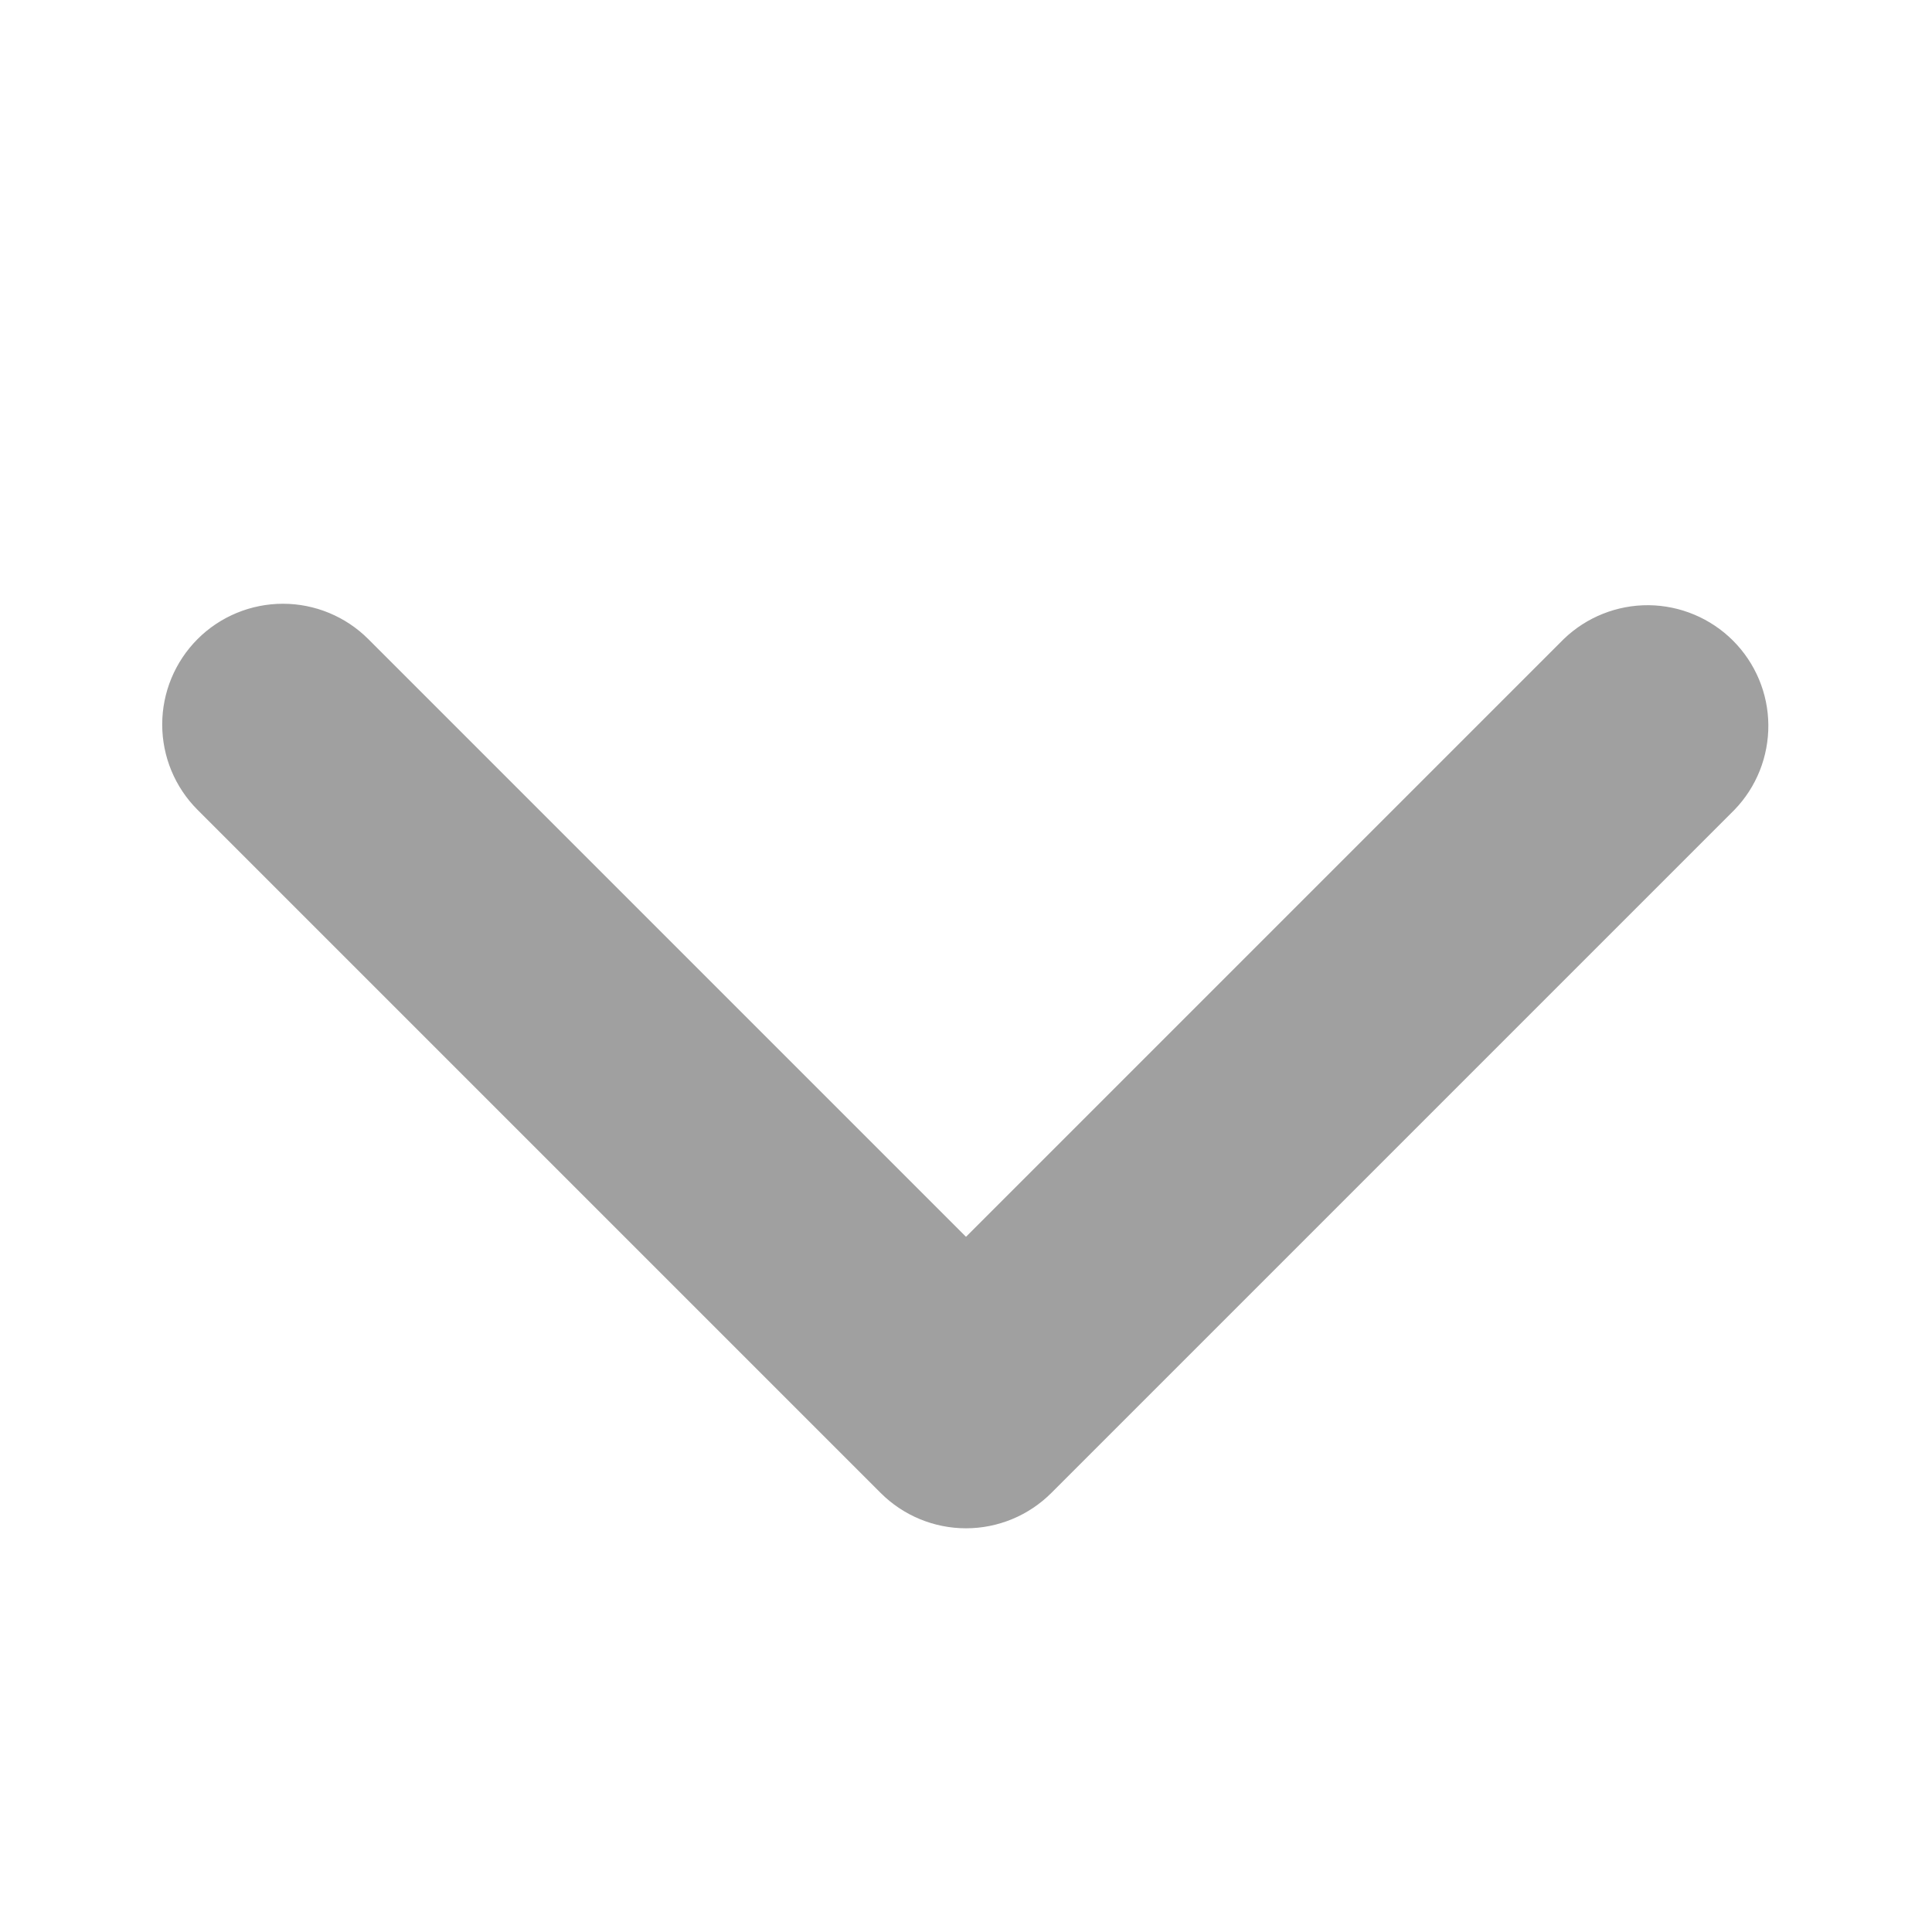
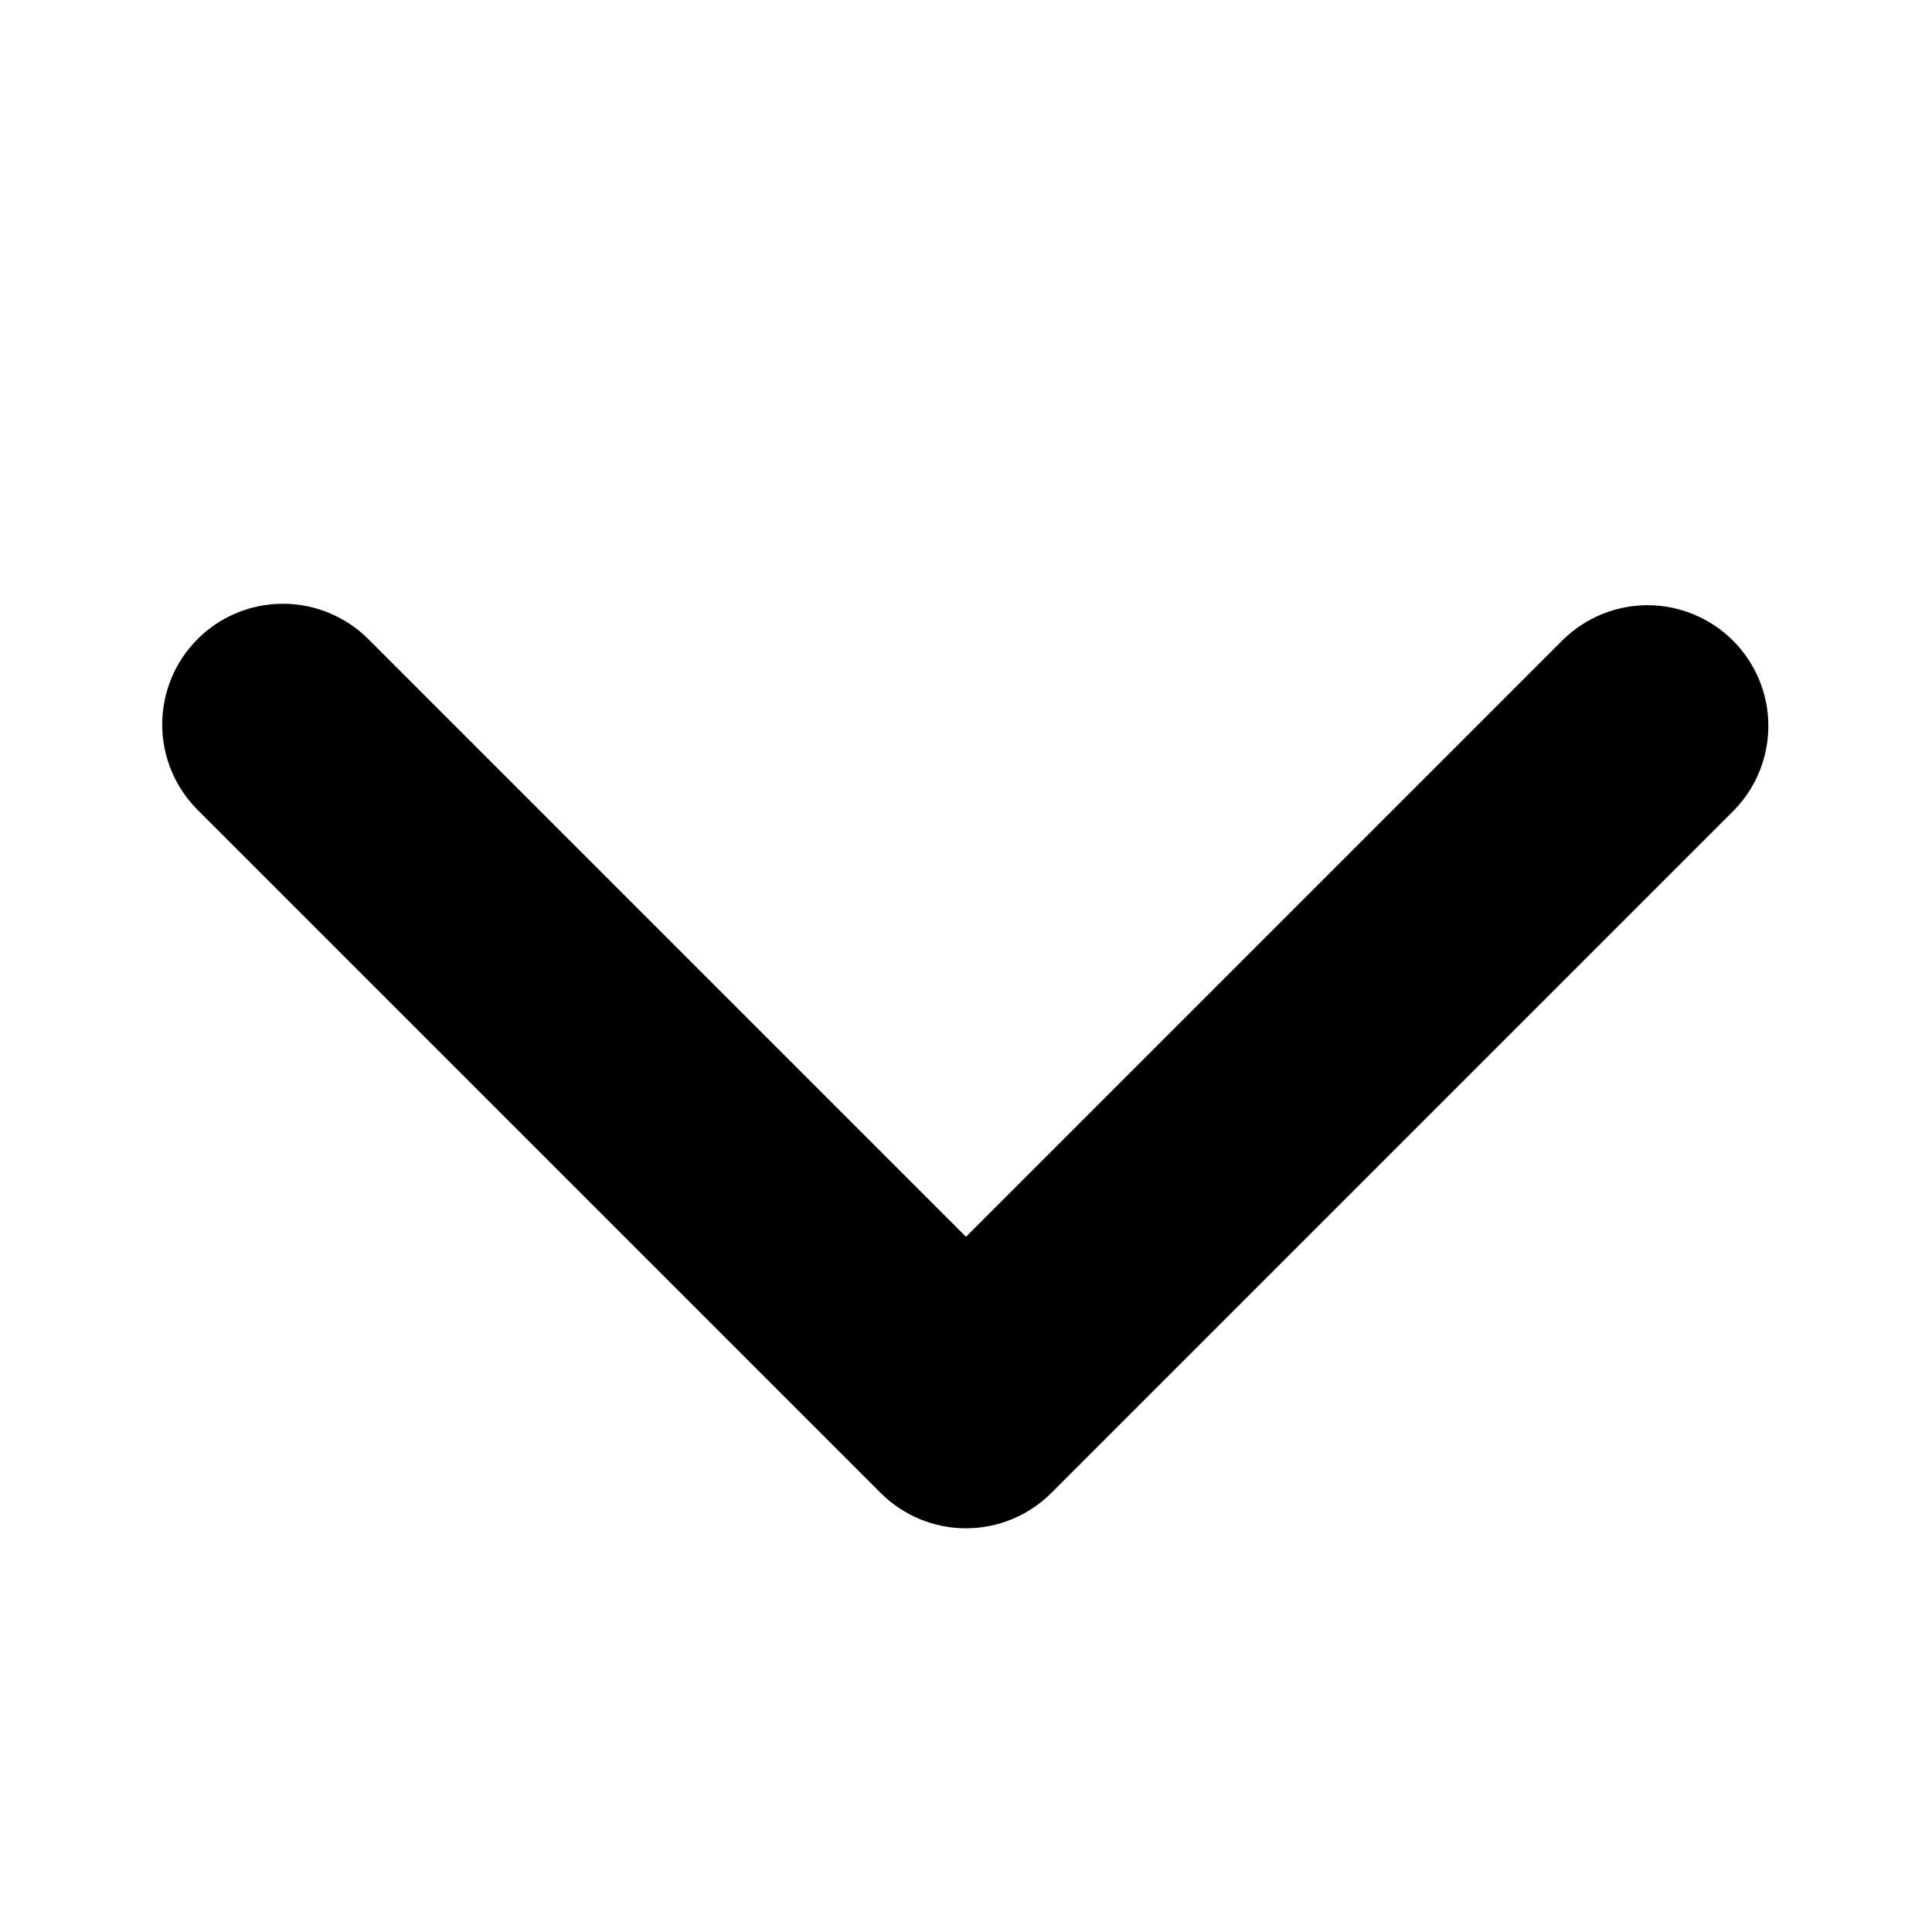
<svg xmlns="http://www.w3.org/2000/svg" width="24" height="24" viewBox="0 0 24 24" fill="none">
-   <path d="M2.454 7.939C2.735 7.658 3.117 7.5 3.515 7.5C3.912 7.5 4.294 7.658 4.575 7.939L12 15.364L19.425 7.939C19.708 7.666 20.087 7.515 20.48 7.518C20.873 7.522 21.25 7.68 21.528 7.958C21.806 8.236 21.964 8.612 21.967 9.005C21.97 9.399 21.819 9.778 21.546 10.06L13.06 18.546C12.779 18.827 12.398 18.985 12 18.985C11.602 18.985 11.221 18.827 10.94 18.546L2.454 10.06C2.173 9.779 2.015 9.398 2.015 9C2.015 8.602 2.173 8.221 2.454 7.939Z" fill="#A0A0A0" />
+   <path d="M2.454 7.939C2.735 7.658 3.117 7.5 3.515 7.5C3.912 7.5 4.294 7.658 4.575 7.939L12 15.364L19.425 7.939C19.708 7.666 20.087 7.515 20.48 7.518C20.873 7.522 21.25 7.68 21.528 7.958C21.806 8.236 21.964 8.612 21.967 9.005C21.97 9.399 21.819 9.778 21.546 10.06L13.06 18.546C12.779 18.827 12.398 18.985 12 18.985C11.602 18.985 11.221 18.827 10.94 18.546L2.454 10.06C2.173 9.779 2.015 9.398 2.015 9C2.015 8.602 2.173 8.221 2.454 7.939Z" fill="currentColor" />
</svg>
